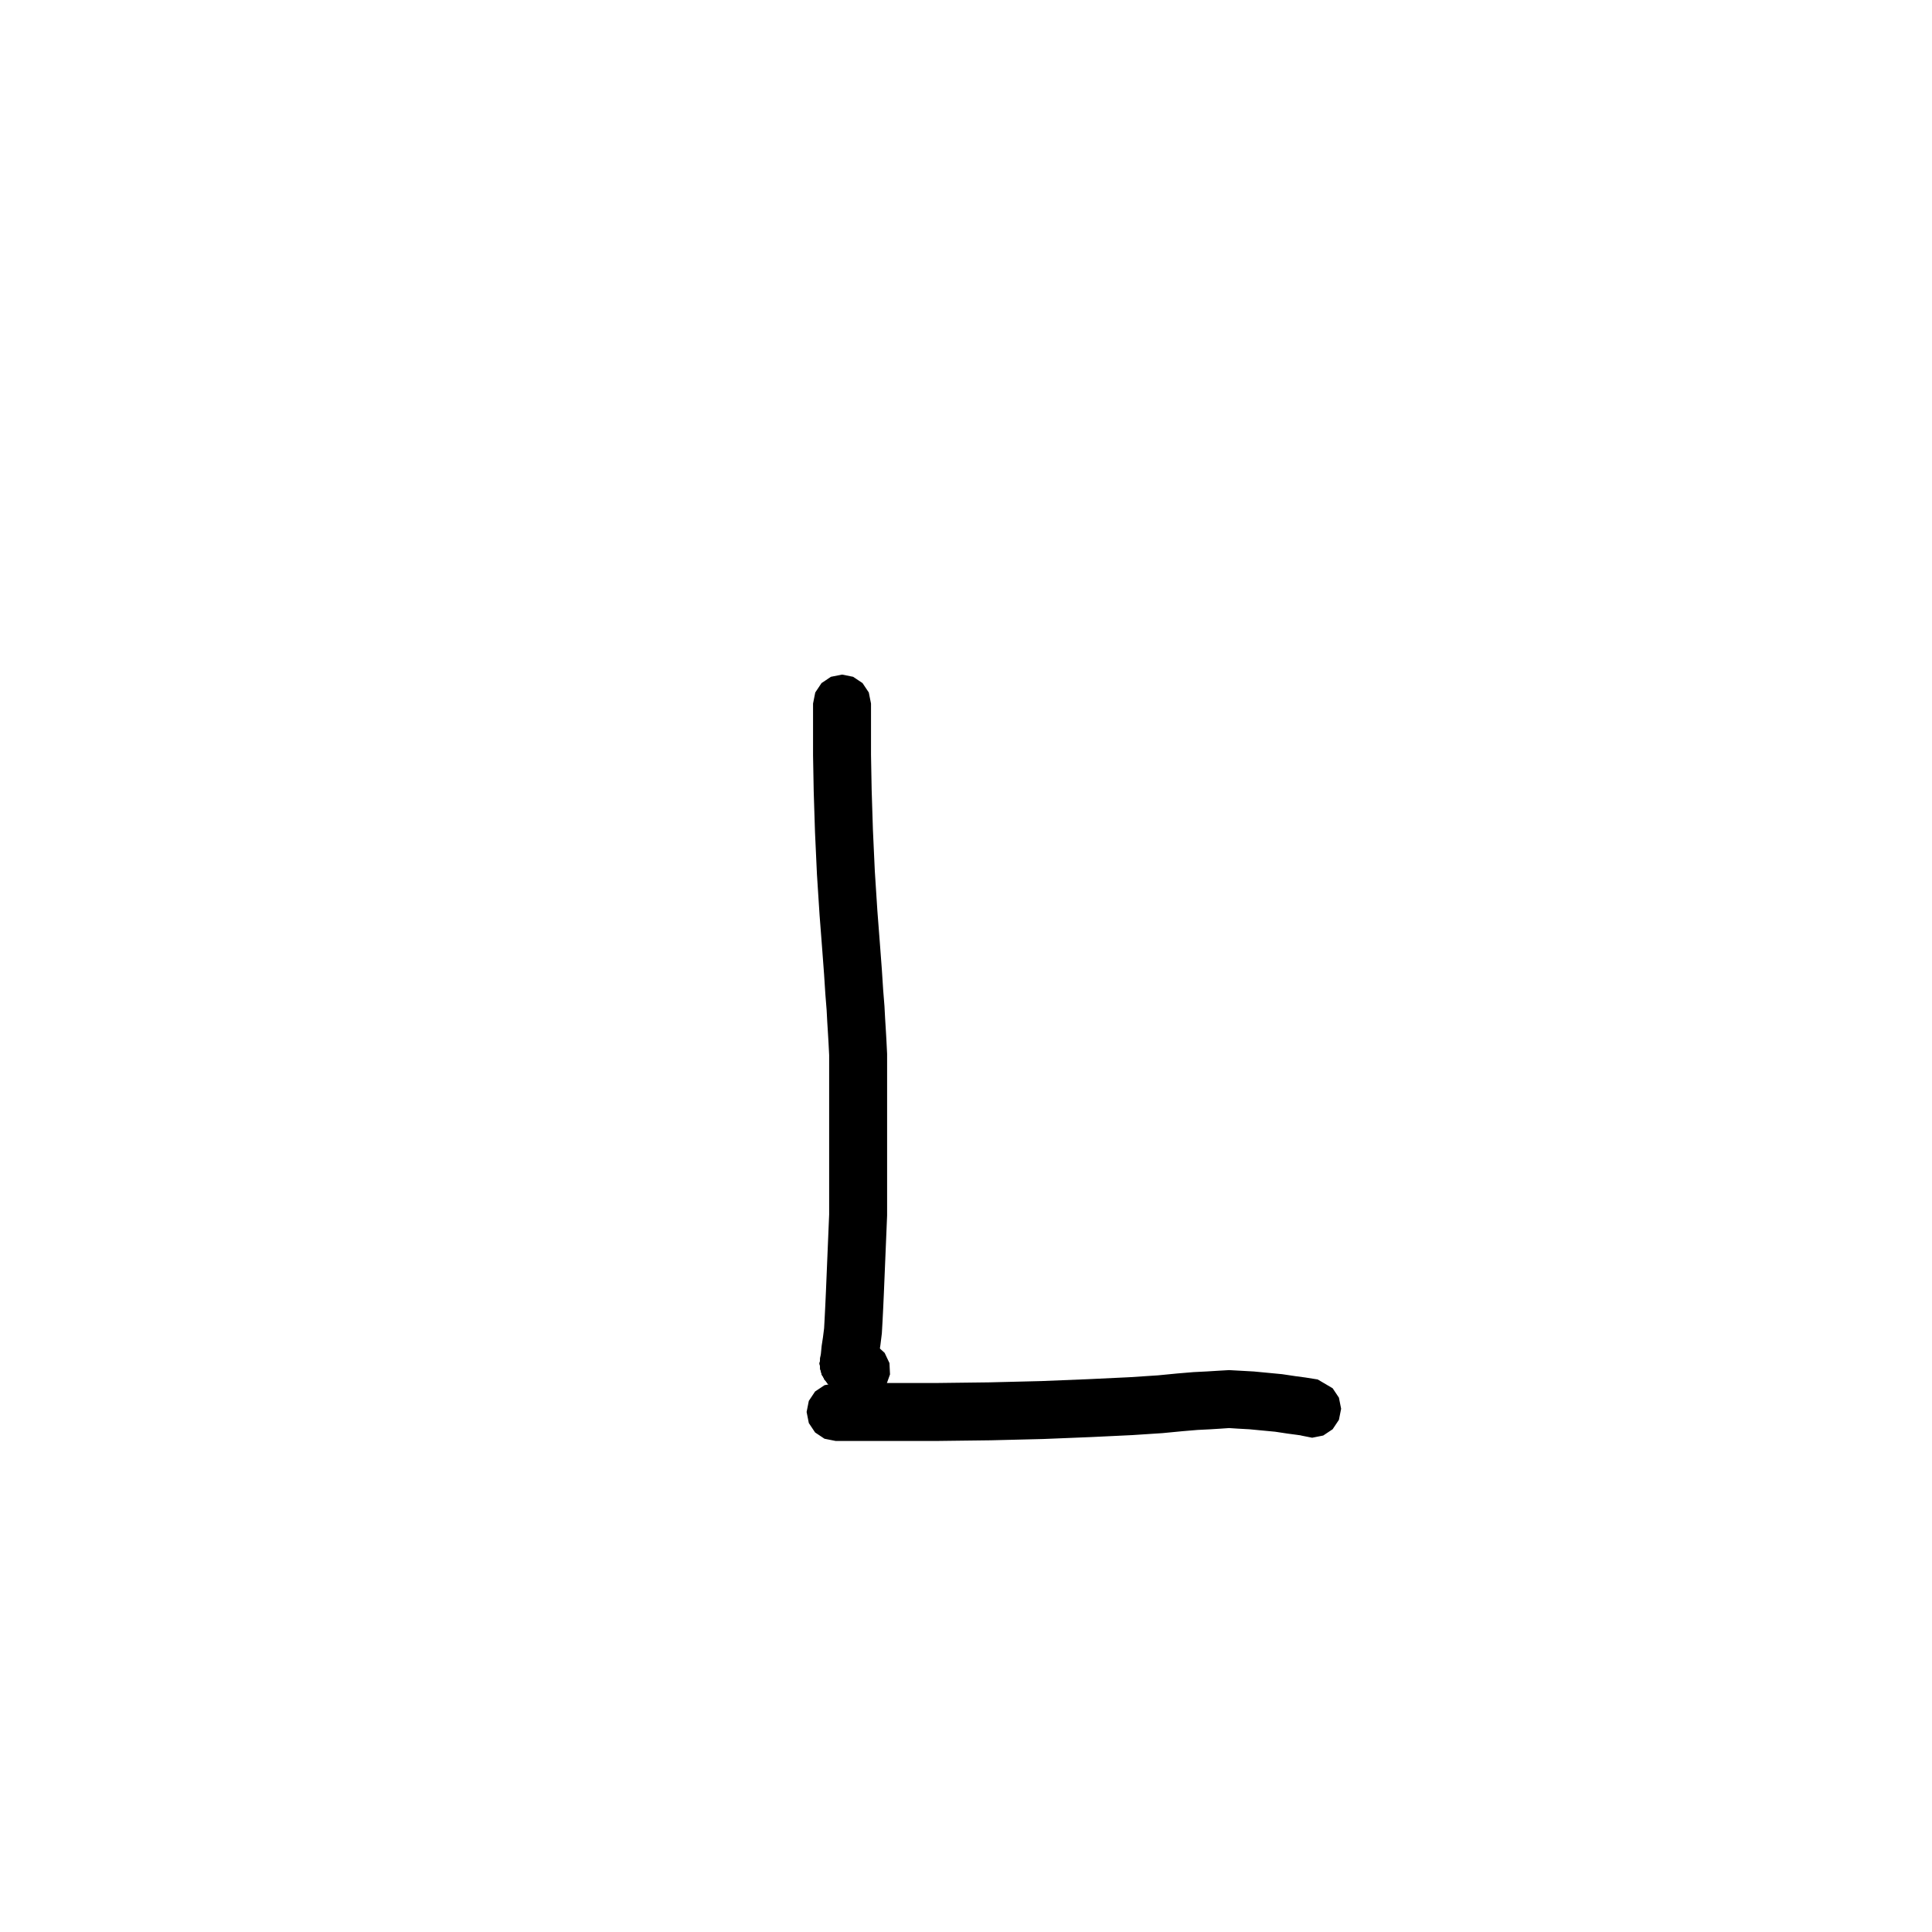
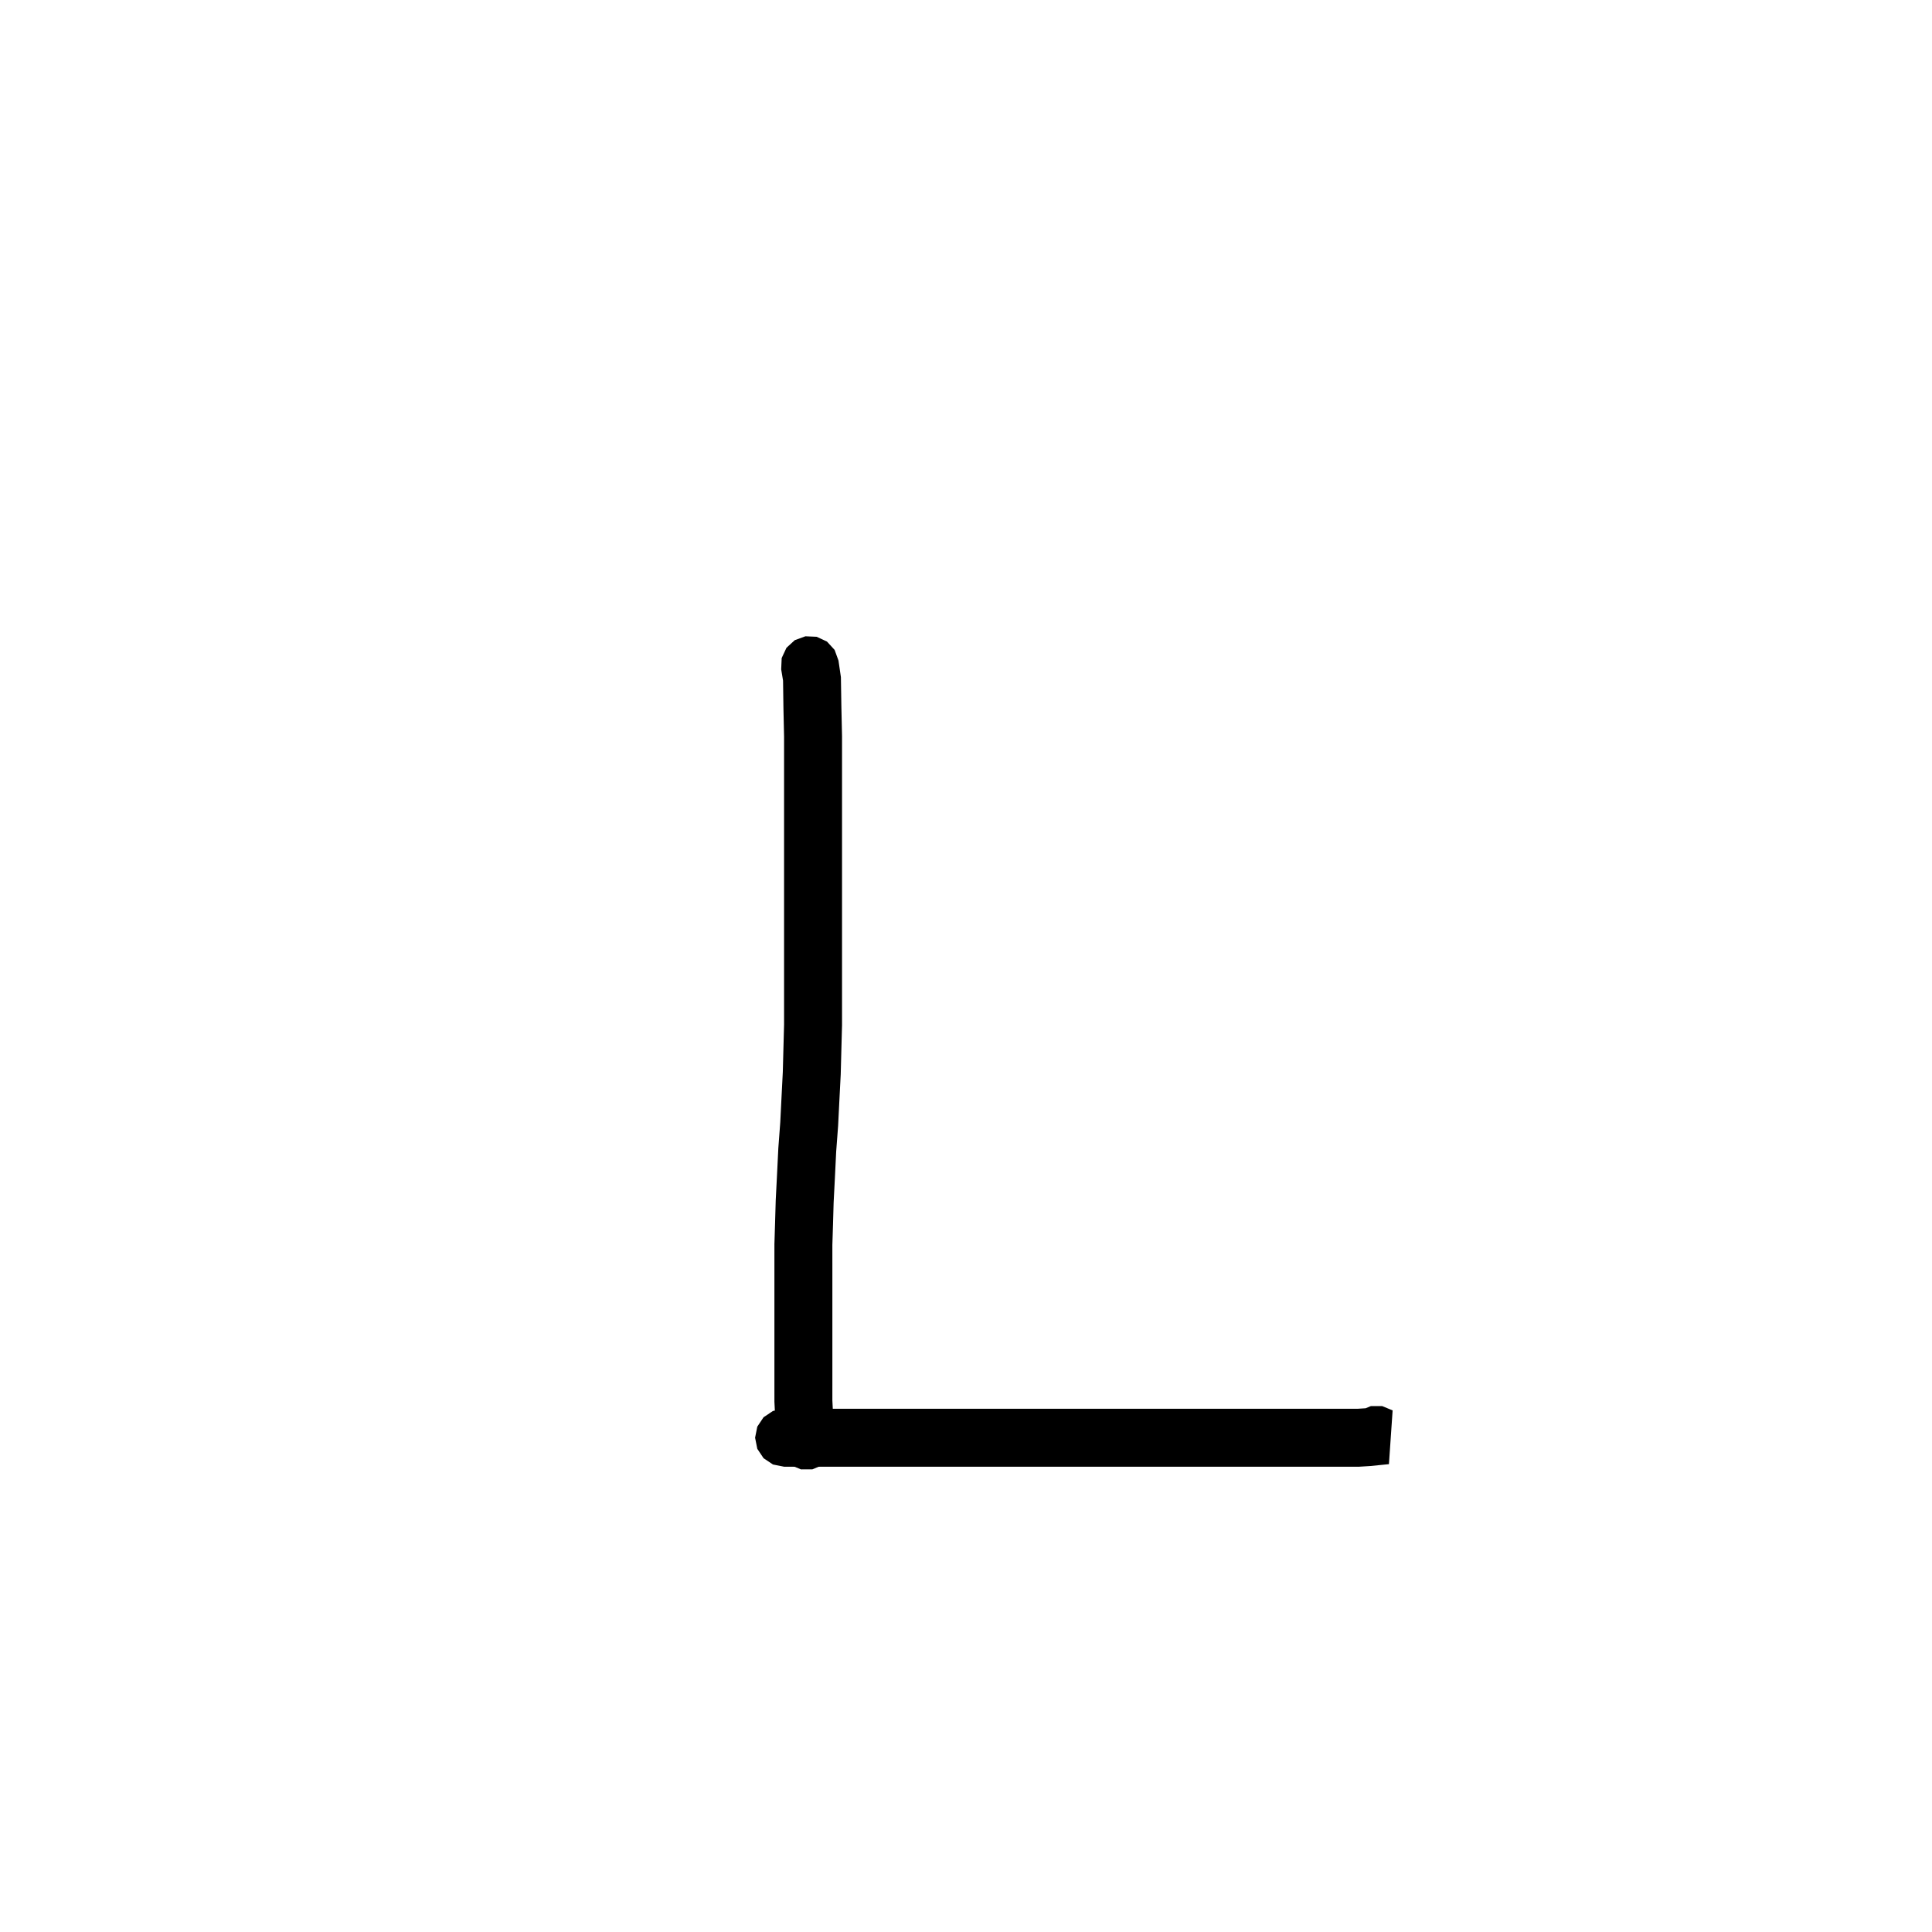
<svg xmlns="http://www.w3.org/2000/svg" viewBox="0 0 300 300" width="300" height="300">
-   <path d="M 126.25 109.25 L 126.25 111.917 L 126.25 117.292 L 126.351 122.864 L 126.553 129.226 L 126.857 135.798 L 127.261 142.065 L 127.663 147.291 L 127.961 151.266 L 128.161 154.371 L 128.36 156.856 L 128.457 158.707 L 128.558 160.322 L 128.657 161.993 L 128.751 163.857 L 128.75 165.95 L 128.75 168.45 L 128.75 171.35 L 128.75 174.45 L 128.75 177.55 L 128.75 180.55 L 128.75 183.45 L 128.75 186.15 L 128.751 188.558 L 128.654 190.863 L 128.554 193.263 L 128.454 195.663 L 128.354 198.063 L 128.254 200.455 L 128.155 202.636 L 128.056 204.613 L 127.967 206.254 L 127.792 207.635 L 127.585 208.992 L 127.458 210.309 L 127.337 210.867 L 127.336 212.623 L 128.006 214.246 L 129.246 215.489 L 130.867 216.163 L 132.623 216.164 L 134.246 215.494 L 135.489 214.254 L 136.163 212.633 L 136.375 211.525 L 136.515 210.108 L 136.708 208.865 L 136.933 207.046 L 137.044 205.087 L 137.145 203.064 L 137.246 200.845 L 137.346 198.437 L 137.446 196.037 L 137.546 193.637 L 137.646 191.237 L 137.749 188.742 L 137.75 186.15 L 137.75 183.45 L 137.75 180.55 L 137.75 177.55 L 137.75 174.45 L 137.75 171.35 L 137.75 168.45 L 137.75 165.95 L 137.749 163.643 L 137.643 161.507 L 137.542 159.778 L 137.443 158.193 L 137.34 156.244 L 137.139 153.729 L 136.939 150.634 L 136.637 146.609 L 136.239 141.435 L 135.843 135.302 L 135.547 128.874 L 135.349 122.636 L 135.25 117.208 L 135.25 111.917 L 135.25 109.25 L 134.907 107.528 L 133.932 106.068 L 132.472 105.093 L 130.75 104.75 L 129.028 105.093 L 127.568 106.068 L 126.593 107.528 Z" fill="black" fill-rule="nonzero" />
-   <path d="M 136.25 211.75 L 135.907 210.028 L 134.932 208.568 L 133.472 207.593 L 131.75 207.25 L 130.028 207.593 L 128.568 208.568 L 127.593 210.028 L 127.25 211.75 L 127.593 213.472 L 128.568 214.932 L 130.028 215.907 L 131.75 216.25 L 133.472 215.907 L 134.932 214.932 L 135.907 213.472 Z" fill="black" fill-rule="nonzero" />
-   <path d="M 129.977 215.886 L 130.904 216.275 L 131.435 216.609 L 133.088 217.201 L 134.841 217.116 L 136.429 216.366 L 137.609 215.065 L 138.201 213.412 L 138.116 211.659 L 137.366 210.071 L 136.065 208.891 L 134.929 208.225 L 133.523 207.614 L 131.805 207.25 L 130.079 207.572 L 128.607 208.529 L 127.614 209.977 L 127.25 211.695 L 127.572 213.421 L 128.529 214.893 Z" fill="black" fill-rule="nonzero" />
-   <path d="M 129.75 223.75 L 132.75 223.75 L 138.95 223.75 L 145.68 223.75 L 153.833 223.649 L 161.995 223.448 L 169.447 223.146 L 175.797 222.843 L 180.5 222.536 L 183.657 222.232 L 185.956 222.04 L 187.9 221.943 L 189.531 221.841 L 190.85 221.75 L 192.293 221.843 L 194.005 221.937 L 196.023 222.13 L 198.005 222.317 L 199.914 222.605 L 201.414 222.805 L 202.553 222.964 L 200.568 221.932 L 202.028 222.907 L 203.75 223.25 L 205.472 222.907 L 206.932 221.932 L 207.907 220.472 L 208.25 218.75 L 207.907 217.028 L 206.932 215.568 L 204.614 214.203 L 202.686 213.895 L 201.186 213.695 L 199.095 213.383 L 196.877 213.17 L 194.695 212.963 L 192.807 212.857 L 190.85 212.75 L 188.969 212.859 L 187.4 212.957 L 185.344 213.06 L 182.843 213.268 L 179.8 213.564 L 175.303 213.857 L 169.053 214.154 L 161.705 214.452 L 153.667 214.651 L 145.62 214.75 L 138.95 214.75 L 132.75 214.75 L 129.75 214.75 L 128.028 215.093 L 126.568 216.068 L 125.593 217.528 L 125.25 219.25 L 125.593 220.972 L 126.568 222.432 L 128.028 223.407 Z" fill="black" fill-rule="nonzero" />
+   <path d="M 121.302 103.934 L 121.592 105.689 L 121.651 109.934 L 121.75 114.395 L 121.75 119.85 L 121.75 125.85 L 121.75 131.65 L 121.75 136.75 L 121.75 141.25 L 121.75 145.15 L 121.75 148.55 L 121.75 151.95 L 121.75 155.45 L 121.75 159.089 L 121.652 162.73 L 121.553 166.475 L 121.356 170.322 L 121.159 174.269 L 120.859 178.273 L 120.656 182.425 L 120.454 186.368 L 120.352 189.916 L 120.251 193.176 L 120.25 196.15 L 120.25 198.75 L 120.25 201.15 L 120.25 203.35 L 120.25 205.35 L 120.25 207.15 L 120.25 209.05 L 120.25 210.95 L 120.25 213.05 L 120.25 215.25 L 120.251 217.655 L 120.357 219.793 L 120.461 221.561 L 120.615 223.453 L 120.837 224.633 L 121.511 226.254 L 122.754 227.494 L 124.377 228.164 L 126.133 228.163 L 127.754 227.489 L 128.994 226.246 L 129.664 224.623 L 129.663 222.867 L 129.551 222.381 L 129.439 220.939 L 129.343 219.307 L 129.249 217.445 L 129.25 215.25 L 129.25 213.05 L 129.25 210.95 L 129.25 209.05 L 129.25 207.15 L 129.25 205.35 L 129.25 203.35 L 129.25 201.15 L 129.25 198.75 L 129.25 196.15 L 129.249 193.324 L 129.348 190.184 L 129.446 186.732 L 129.644 182.875 L 129.841 178.827 L 130.141 174.831 L 130.344 170.778 L 130.547 166.825 L 130.648 162.97 L 130.75 159.211 L 130.75 155.45 L 130.75 151.95 L 130.75 148.55 L 130.75 145.15 L 130.75 141.25 L 130.75 136.75 L 130.75 131.65 L 130.75 125.85 L 130.75 119.85 L 130.75 114.305 L 130.649 109.766 L 130.575 105.144 L 130.198 102.566 L 129.597 100.916 L 128.411 99.621 L 126.82 98.879 L 125.066 98.802 L 123.416 99.403 L 122.121 100.589 L 121.379 102.18 Z" fill="black" fill-rule="nonzero" />
+   <path d="M 121.75 227.75 L 124.917 227.75 L 129.35 227.75 L 134.55 227.75 L 141.15 227.75 L 149.45 227.75 L 159.45 227.75 L 169.65 227.75 L 179.15 227.75 L 187.95 227.75 L 195.15 227.75 L 200.35 227.75 L 204.55 227.75 L 208.25 227.75 L 211.055 227.749 L 212.777 227.644 L 215.673 227.352 L 216.246 219.006 L 214.623 218.336 L 212.867 218.337 L 211.246 219.011 L 210.006 220.254 L 209.336 221.877 L 209.337 223.633 L 210.011 225.254 L 211.254 226.494 L 212.827 218.814 L 212.323 218.656 L 210.845 218.751 L 208.25 218.75 L 204.55 218.75 L 200.35 218.75 L 195.15 218.75 L 187.95 218.75 L 179.15 218.75 L 169.65 218.75 L 159.45 218.75 L 149.45 218.75 L 141.15 218.75 L 134.55 218.75 L 129.35 218.75 L 124.917 218.75 L 121.75 218.75 L 120.028 219.093 L 118.568 220.068 L 117.593 221.528 L 117.25 223.25 L 117.593 224.972 L 118.568 226.432 L 120.028 227.407 Z" fill="black" fill-rule="nonzero" />
</svg>
